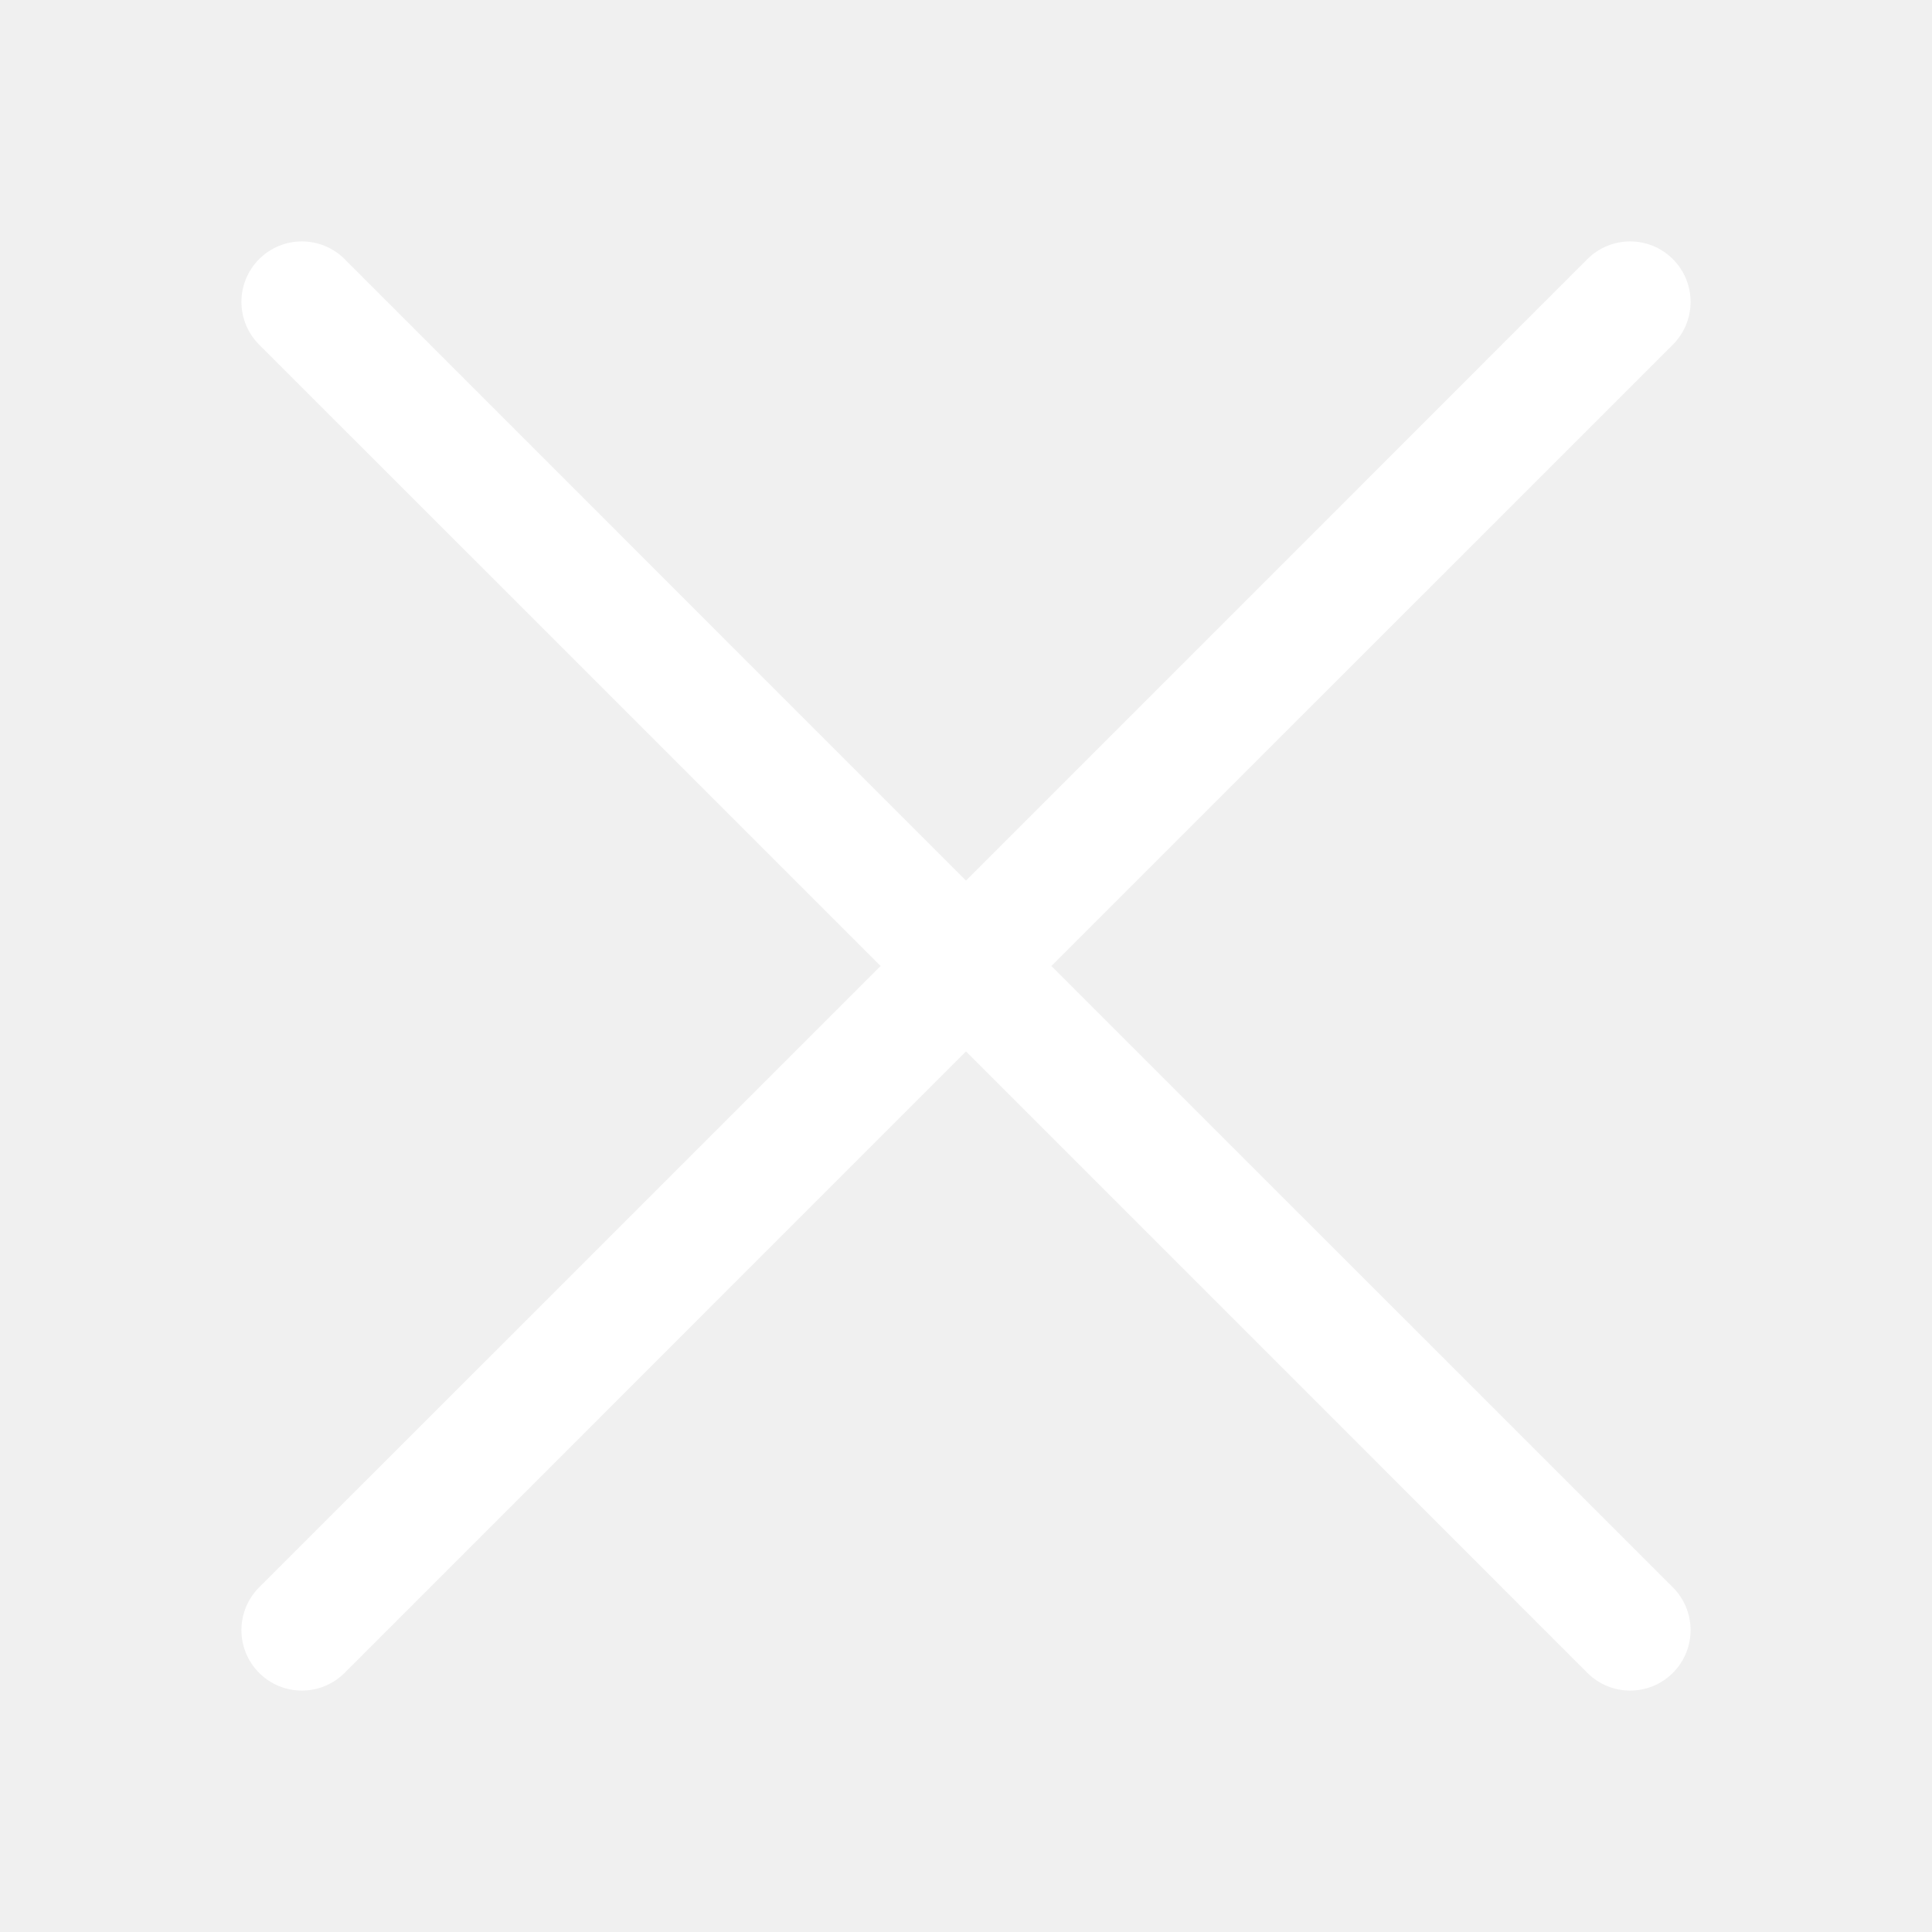
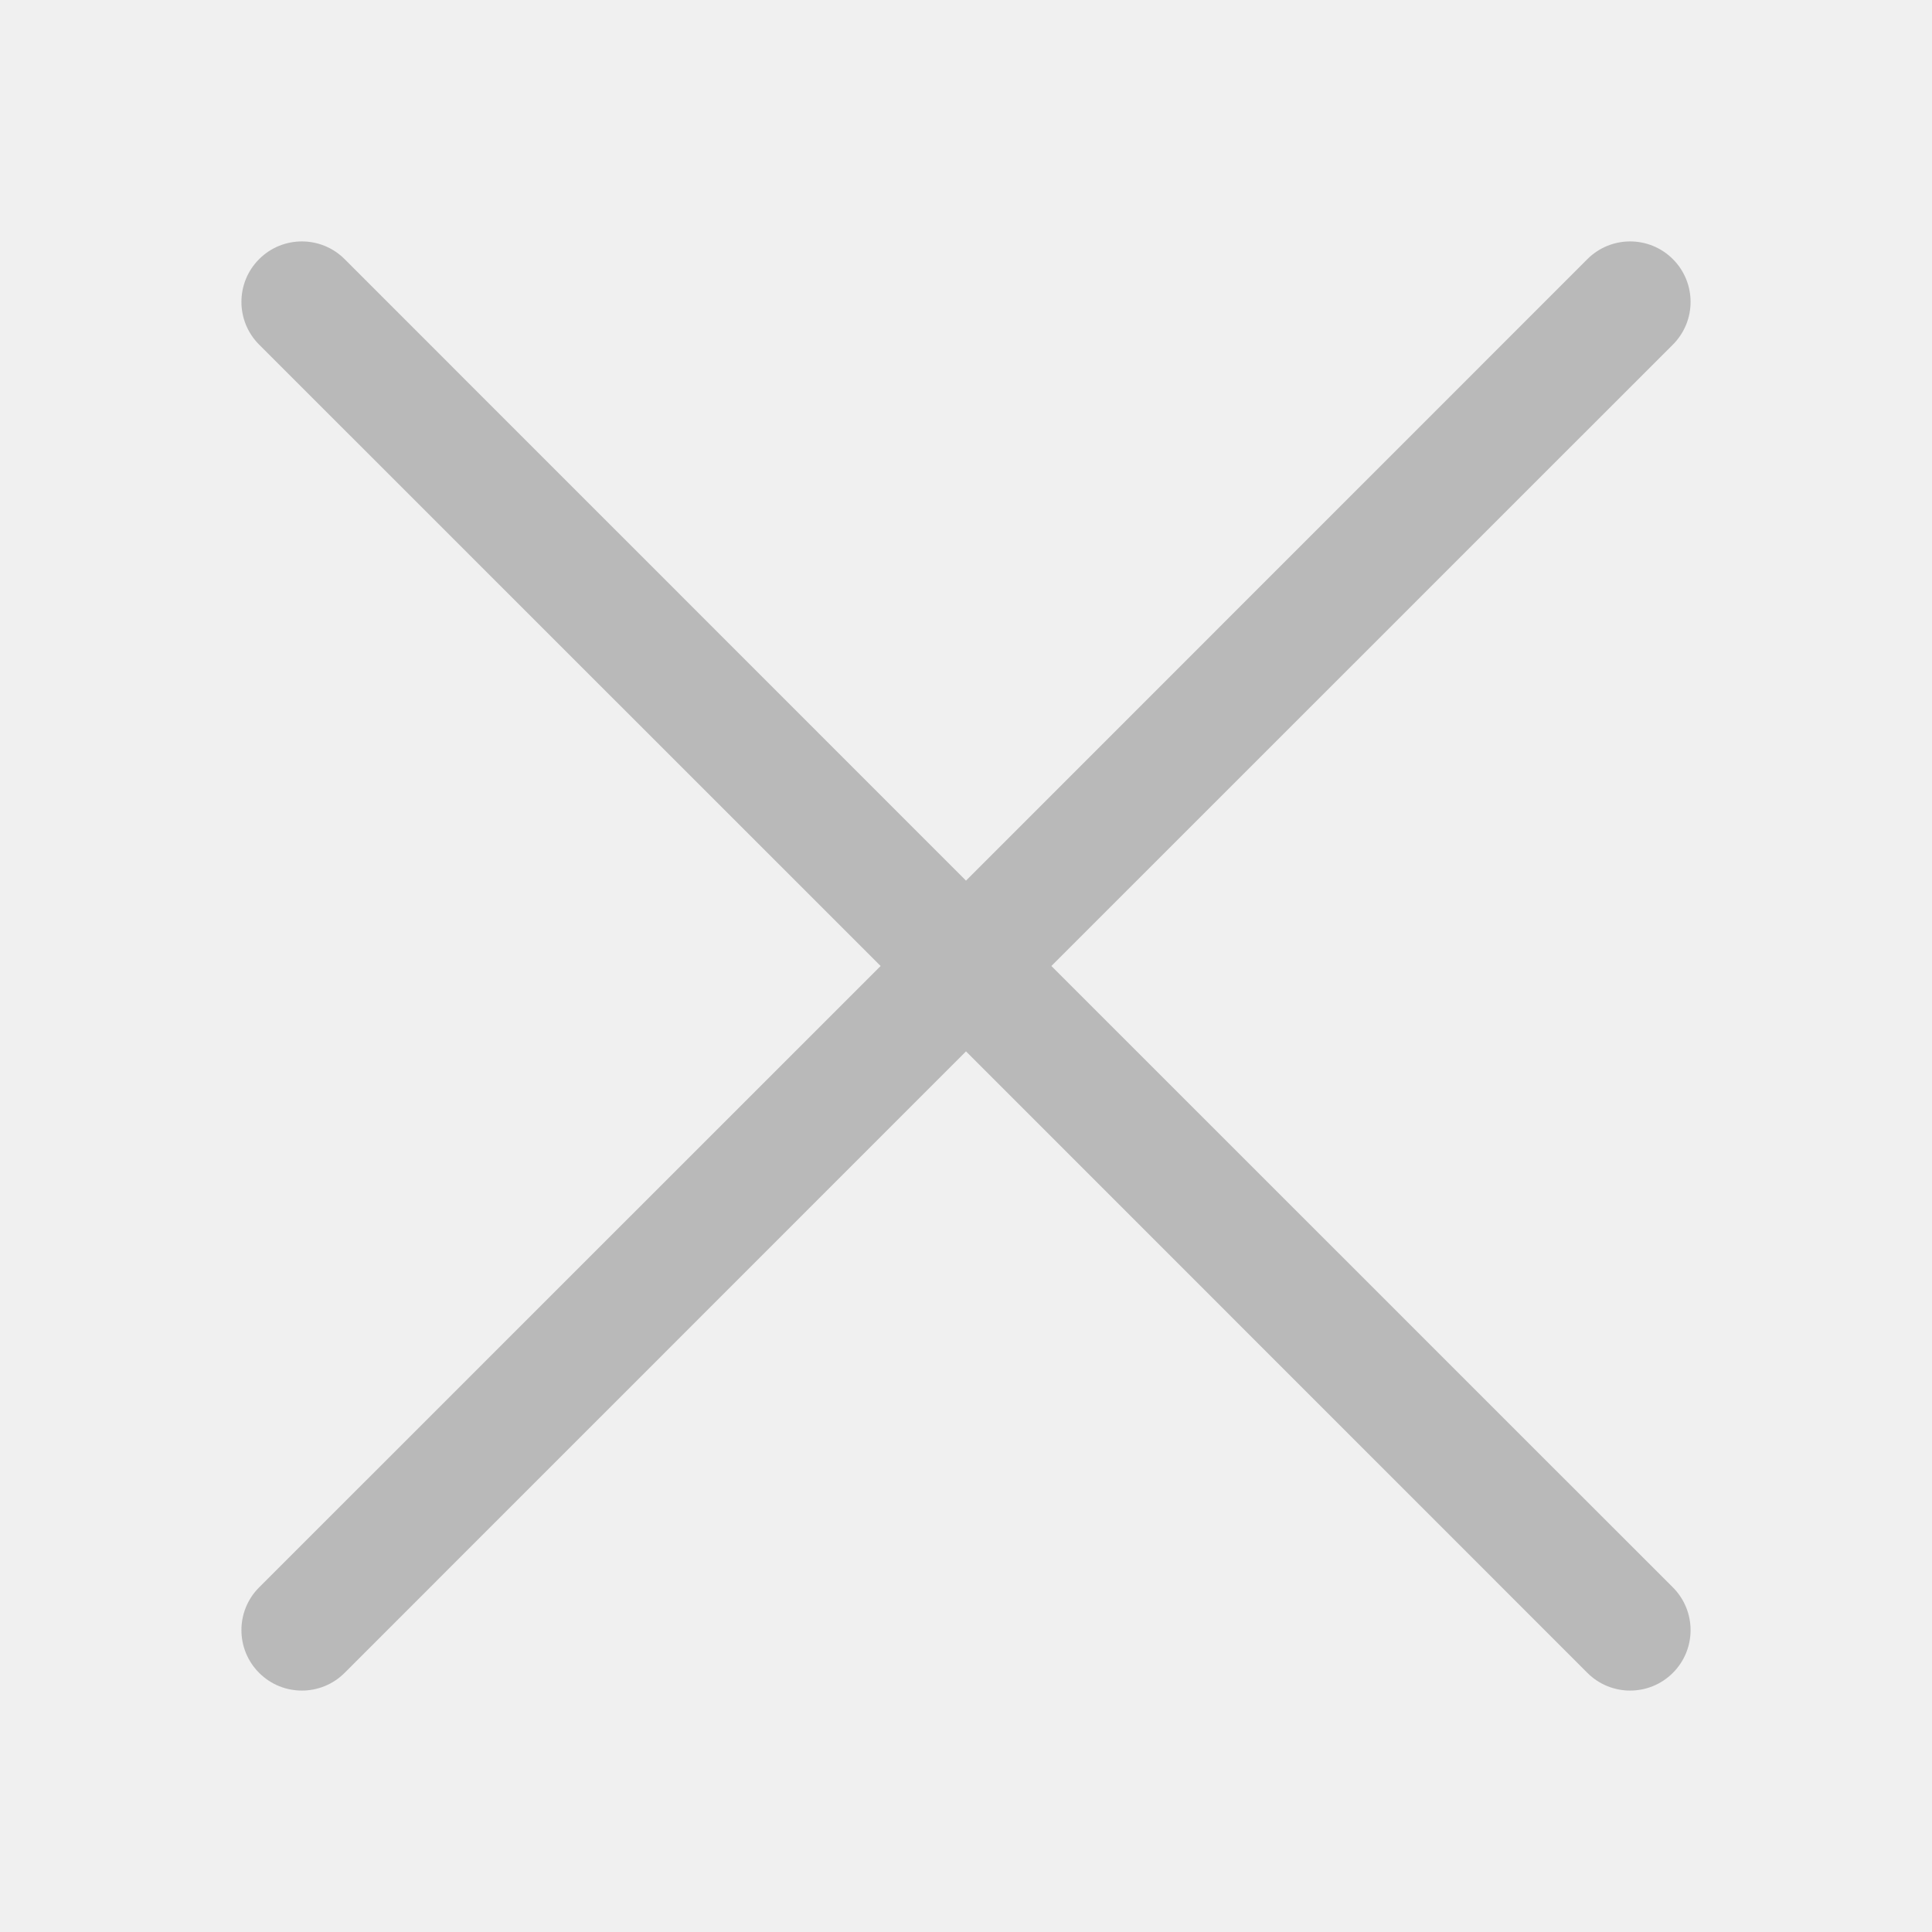
- <svg xmlns="http://www.w3.org/2000/svg" width="24" height="24" fill="#fff" class="bi bi-x-lg" viewBox="0 0 16 16">
+ <svg xmlns="http://www.w3.org/2000/svg" width="24" height="24" fill="#b9b9b9" class="bi bi-x-lg" viewBox="0 0 16 16">
  <path d="M2.146 2.854a.5.5 0 1 1 .708-.708L8 7.293l5.146-5.147a.5.5 0 0 1 .708.708L8.707 8l5.147 5.146a.5.5 0 0 1-.708.708L8 8.707l-5.146 5.147a.5.5 0 0 1-.708-.708L7.293 8z" />
</svg>
